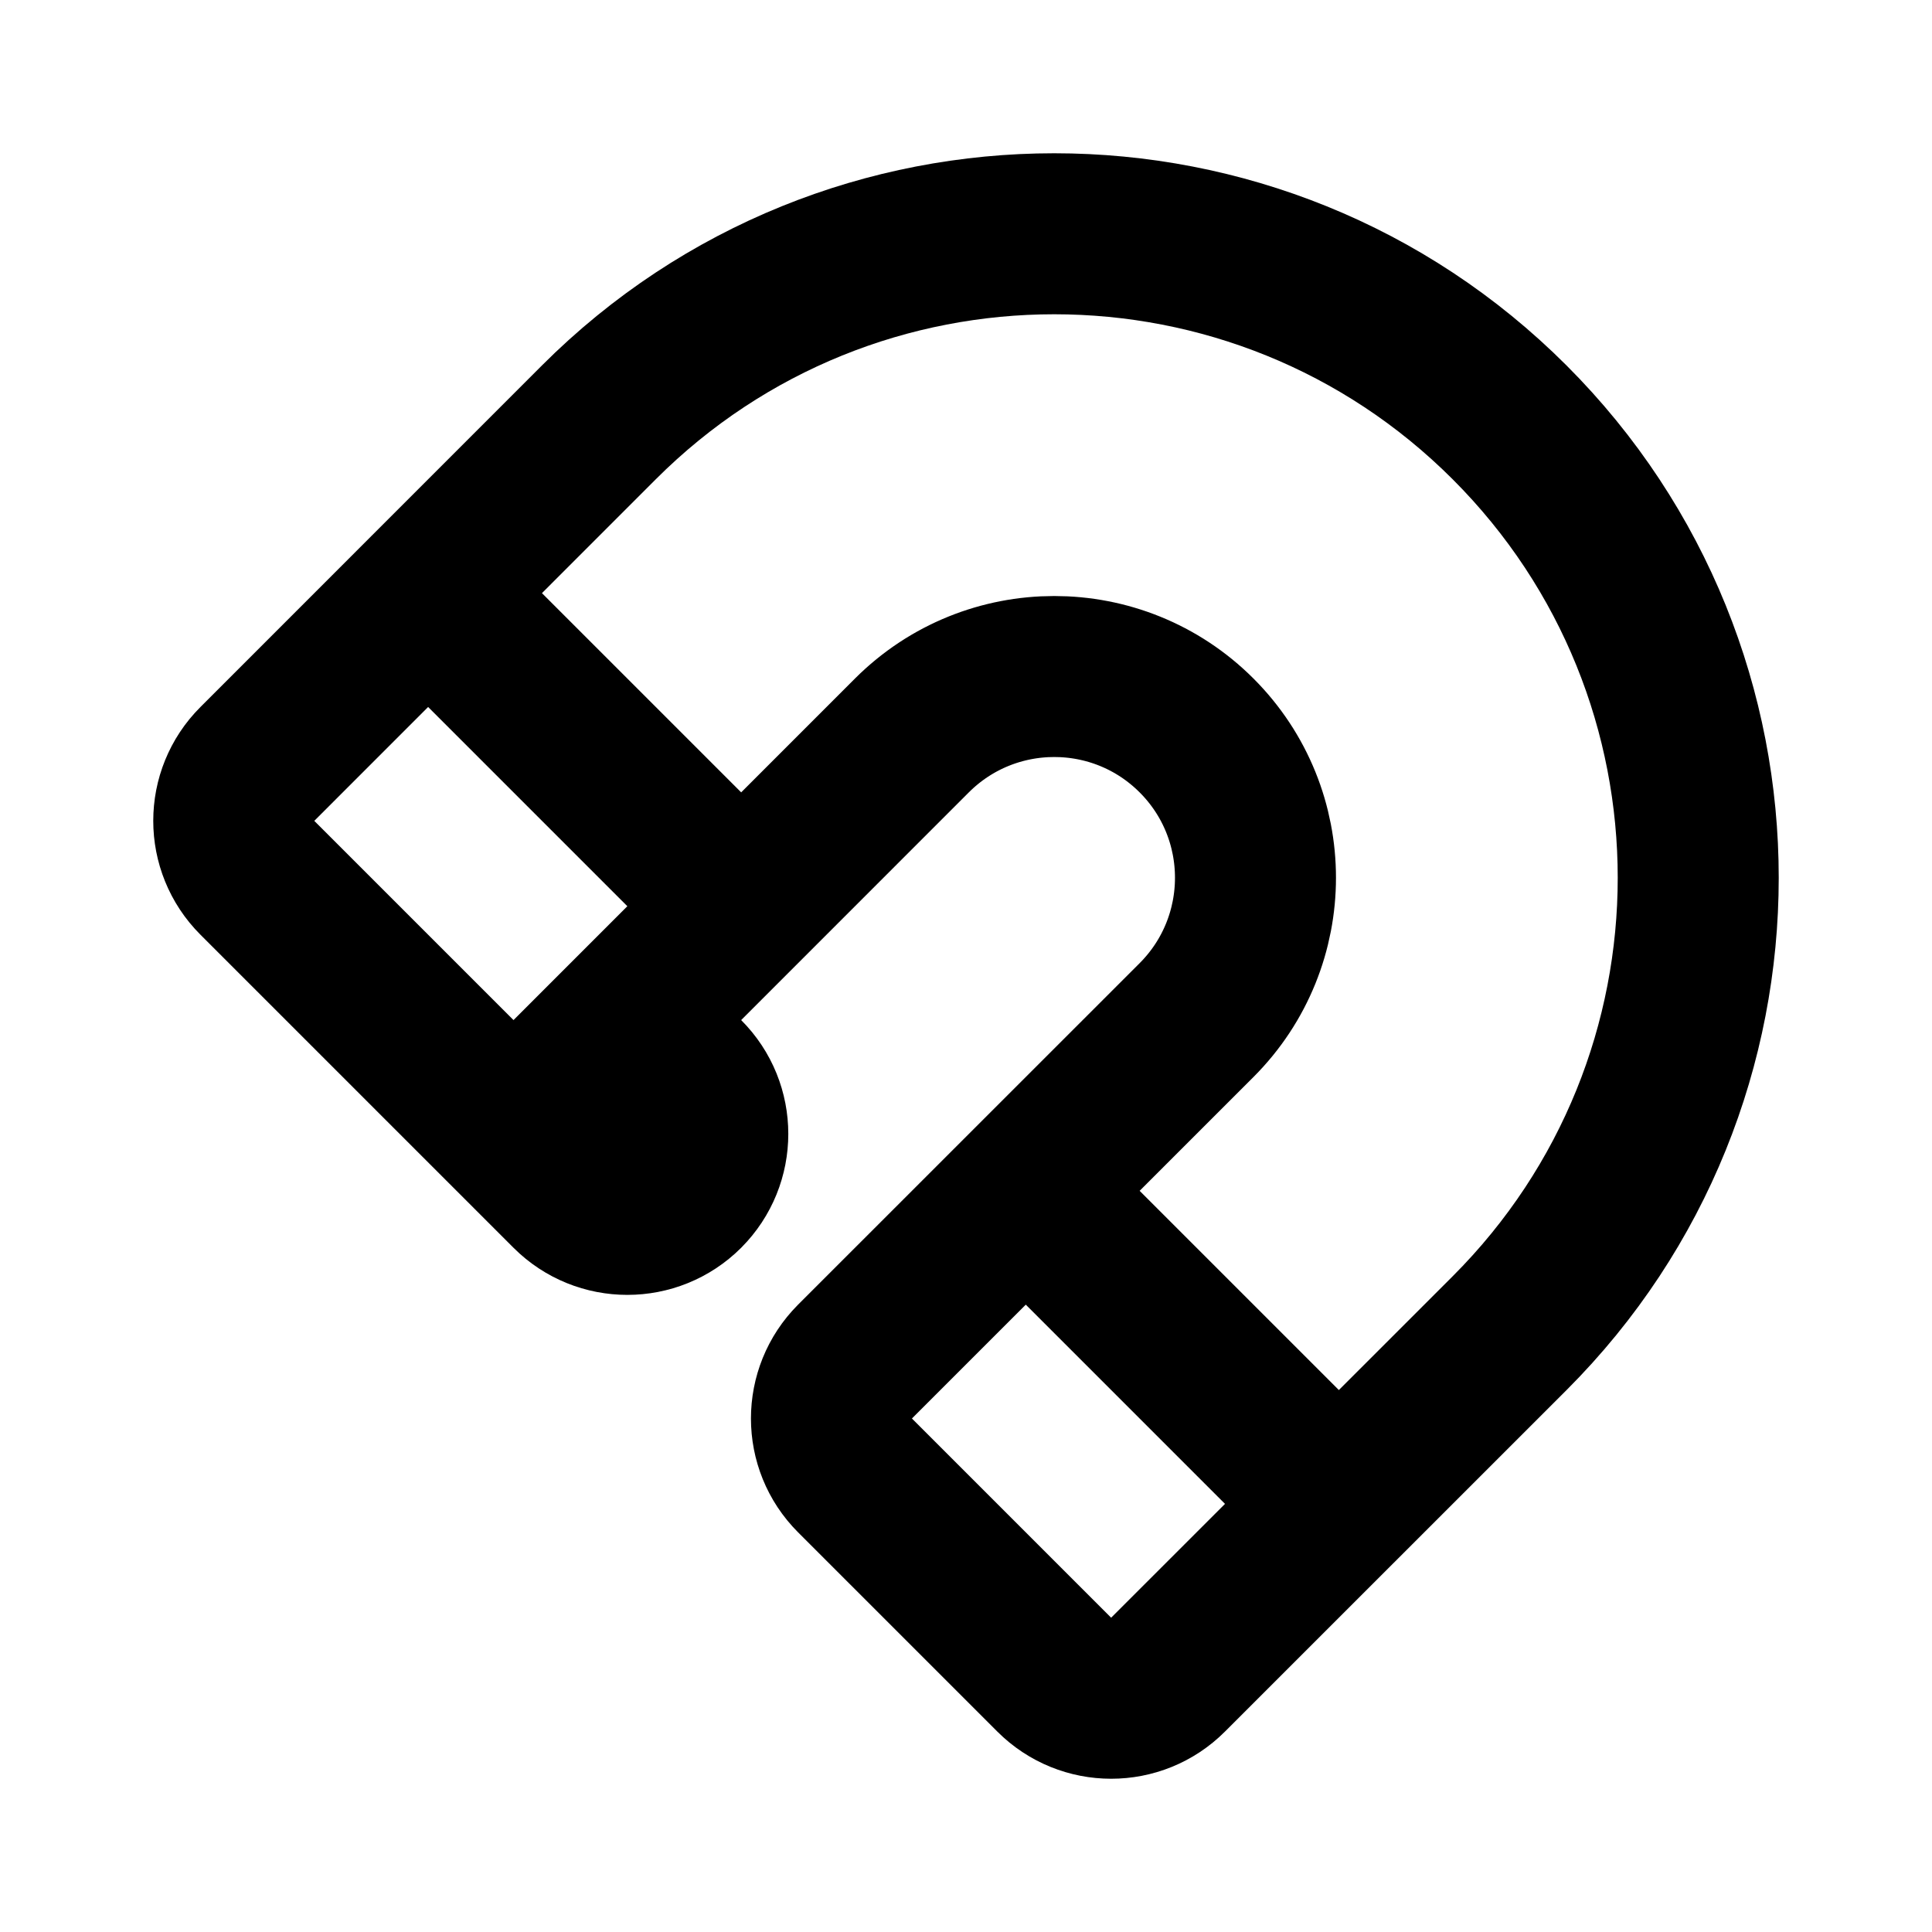
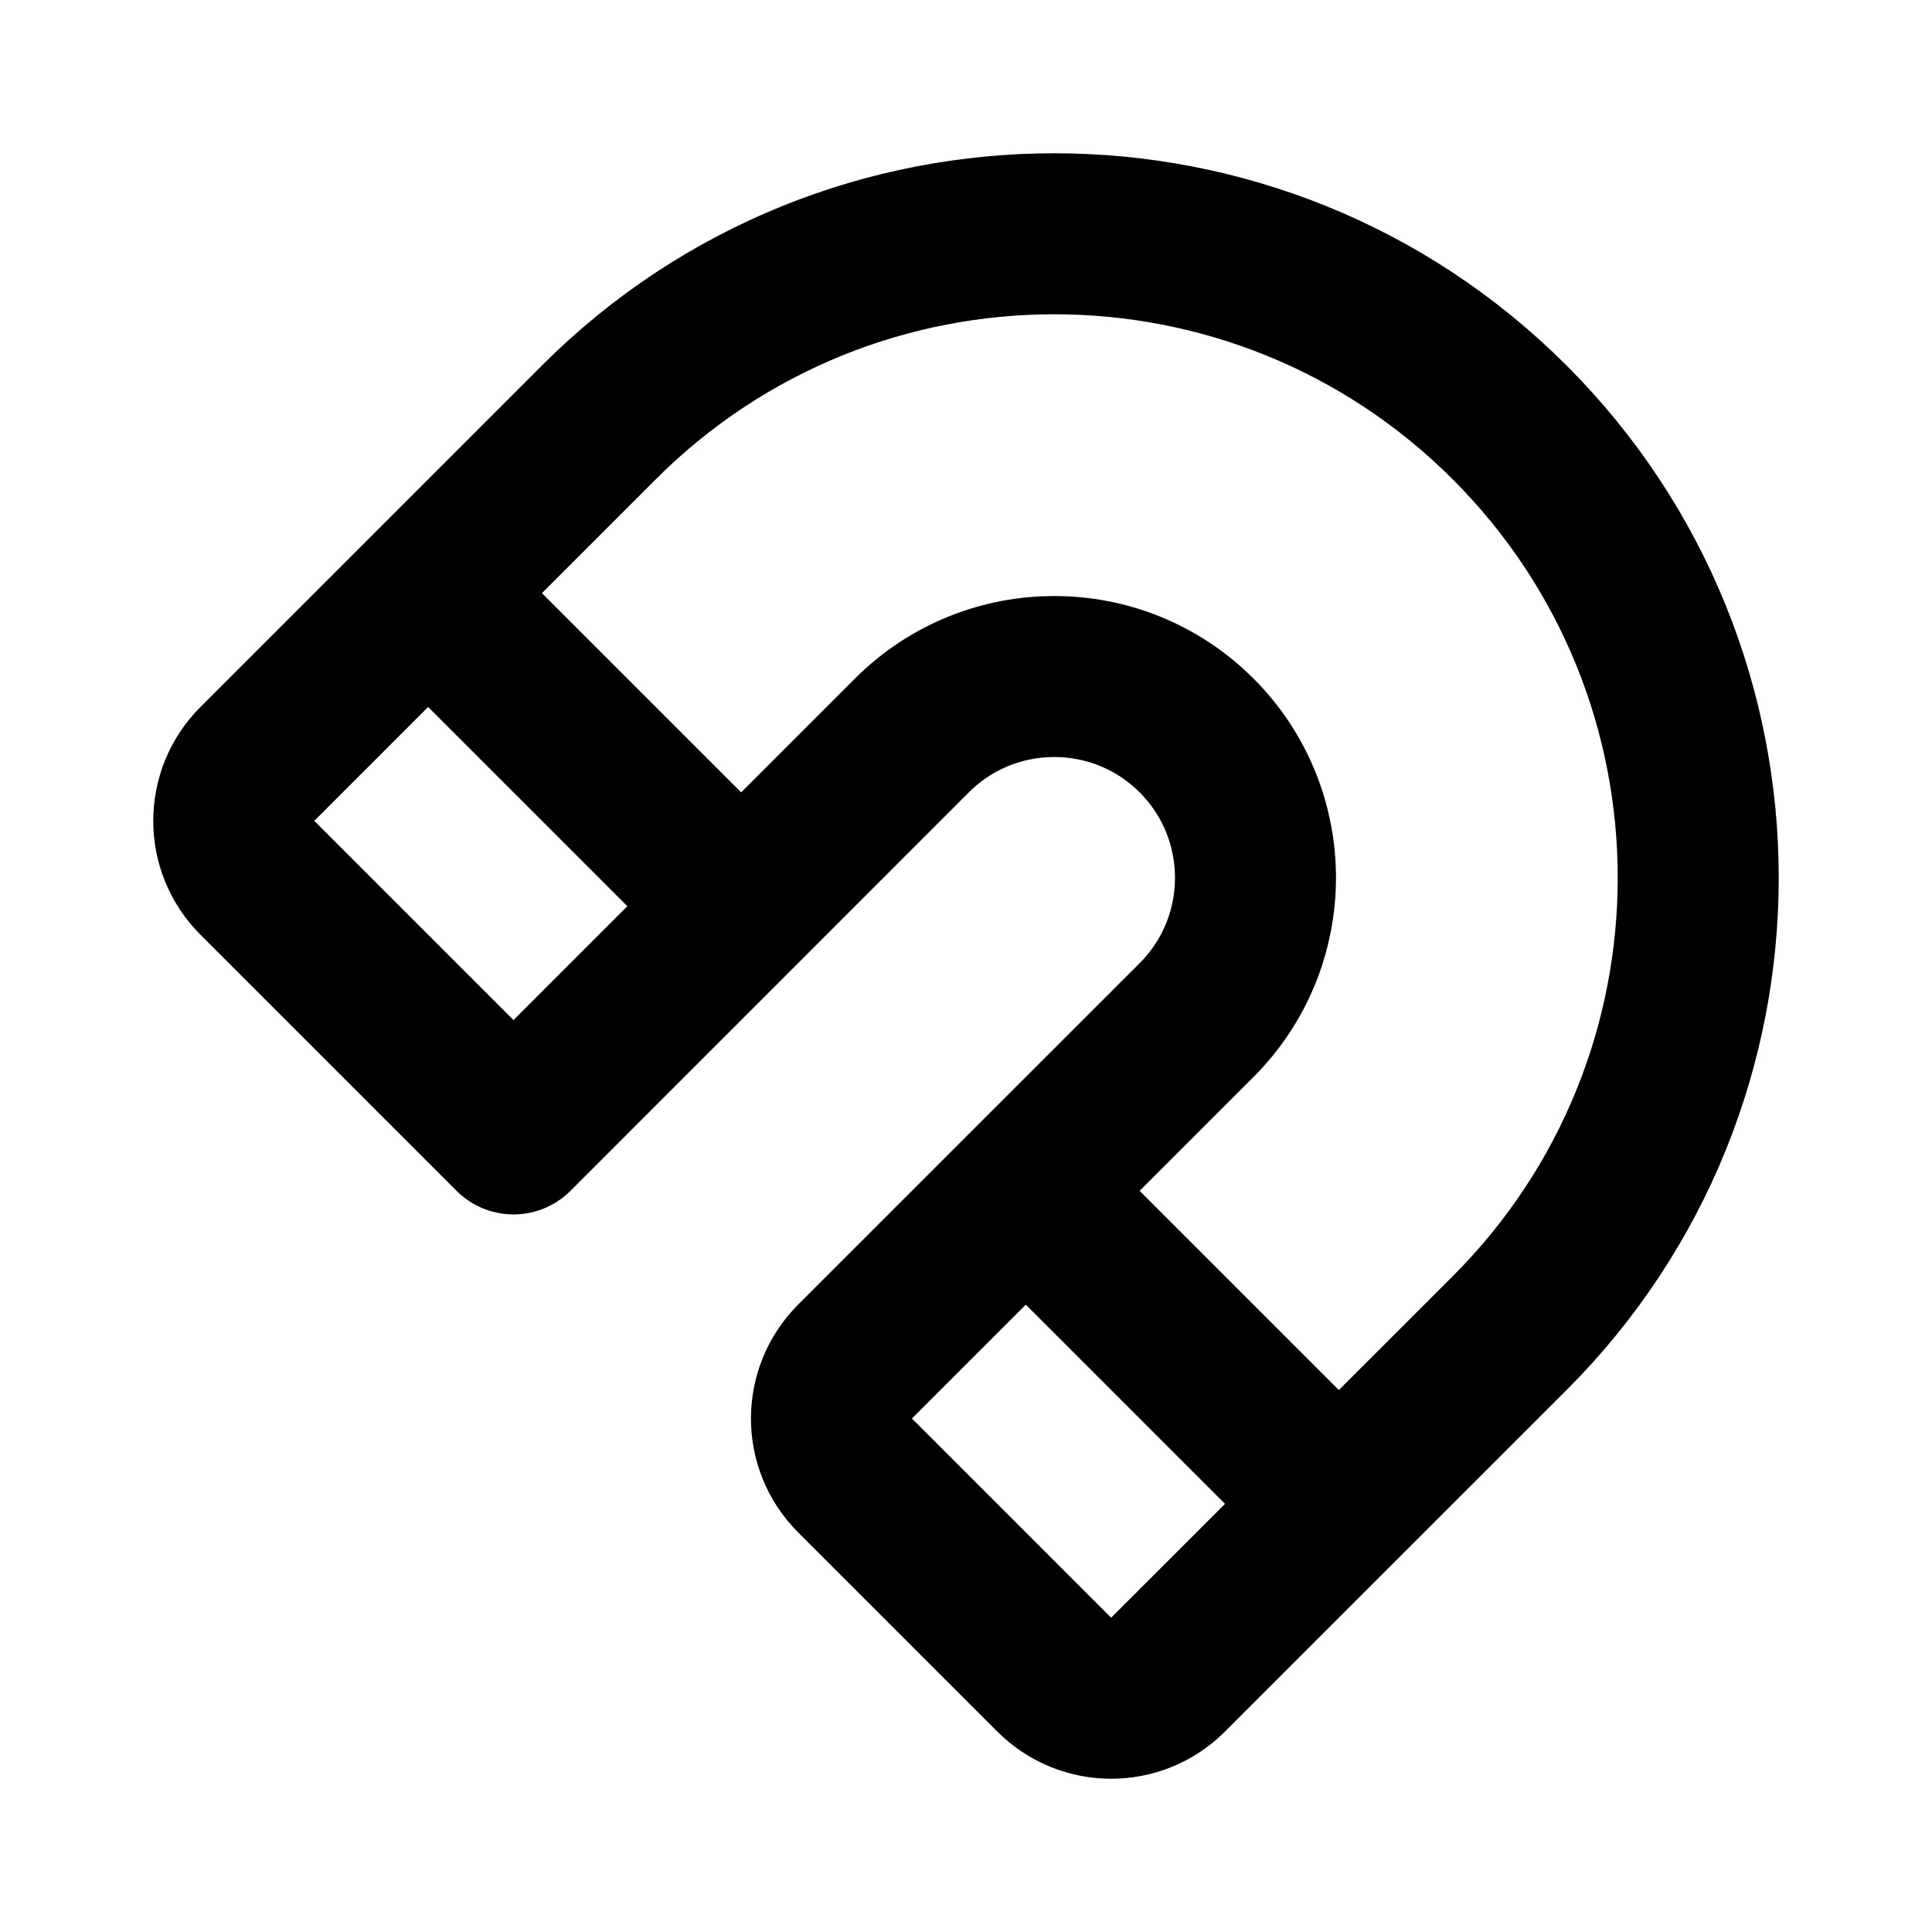
<svg xmlns="http://www.w3.org/2000/svg" width="24" height="24" viewBox="0 0 24 24" fill="none">
-   <path d="M7.439 5.247C10.563 2.123 15.629 2.123 18.753 5.247C21.877 8.371 21.877 13.437 18.753 16.561L14.51 20.803C14.12 21.194 13.487 21.194 13.096 20.803L10.621 18.328C10.231 17.938 10.231 17.305 10.621 16.914L14.864 12.672C15.84 11.695 15.84 10.112 14.864 9.136C13.888 8.16 12.305 8.16 11.328 9.136L7.086 13.379C7.476 12.988 8.11 12.988 8.5 13.379C8.89 13.769 8.89 14.402 8.5 14.793C8.11 15.183 7.476 15.183 7.086 14.793L3.197 10.904C2.806 10.513 2.806 9.88 3.197 9.49ZM5.318 7.368L9.207 11.257M12.743 14.793L16.632 18.682" stroke="black" stroke-width="2" stroke-linecap="round" stroke-linejoin="round" />
+   <path d="M7.439 5.247C10.563 2.123 15.629 2.123 18.753 5.247C21.877 8.371 21.877 13.437 18.753 16.561L14.51 20.803C14.12 21.194 13.487 21.194 13.096 20.803L10.621 18.328C10.231 17.938 10.231 17.305 10.621 16.914L14.864 12.672C15.84 11.695 15.84 10.112 14.864 9.136C13.888 8.16 12.305 8.16 11.328 9.136L6.379 14.086L3.197 10.904C2.806 10.513 2.806 9.88 3.197 9.49ZM5.318 7.368L9.207 11.257M12.743 14.793L16.632 18.682" stroke="black" stroke-width="2" stroke-linecap="round" stroke-linejoin="round" />
</svg>
